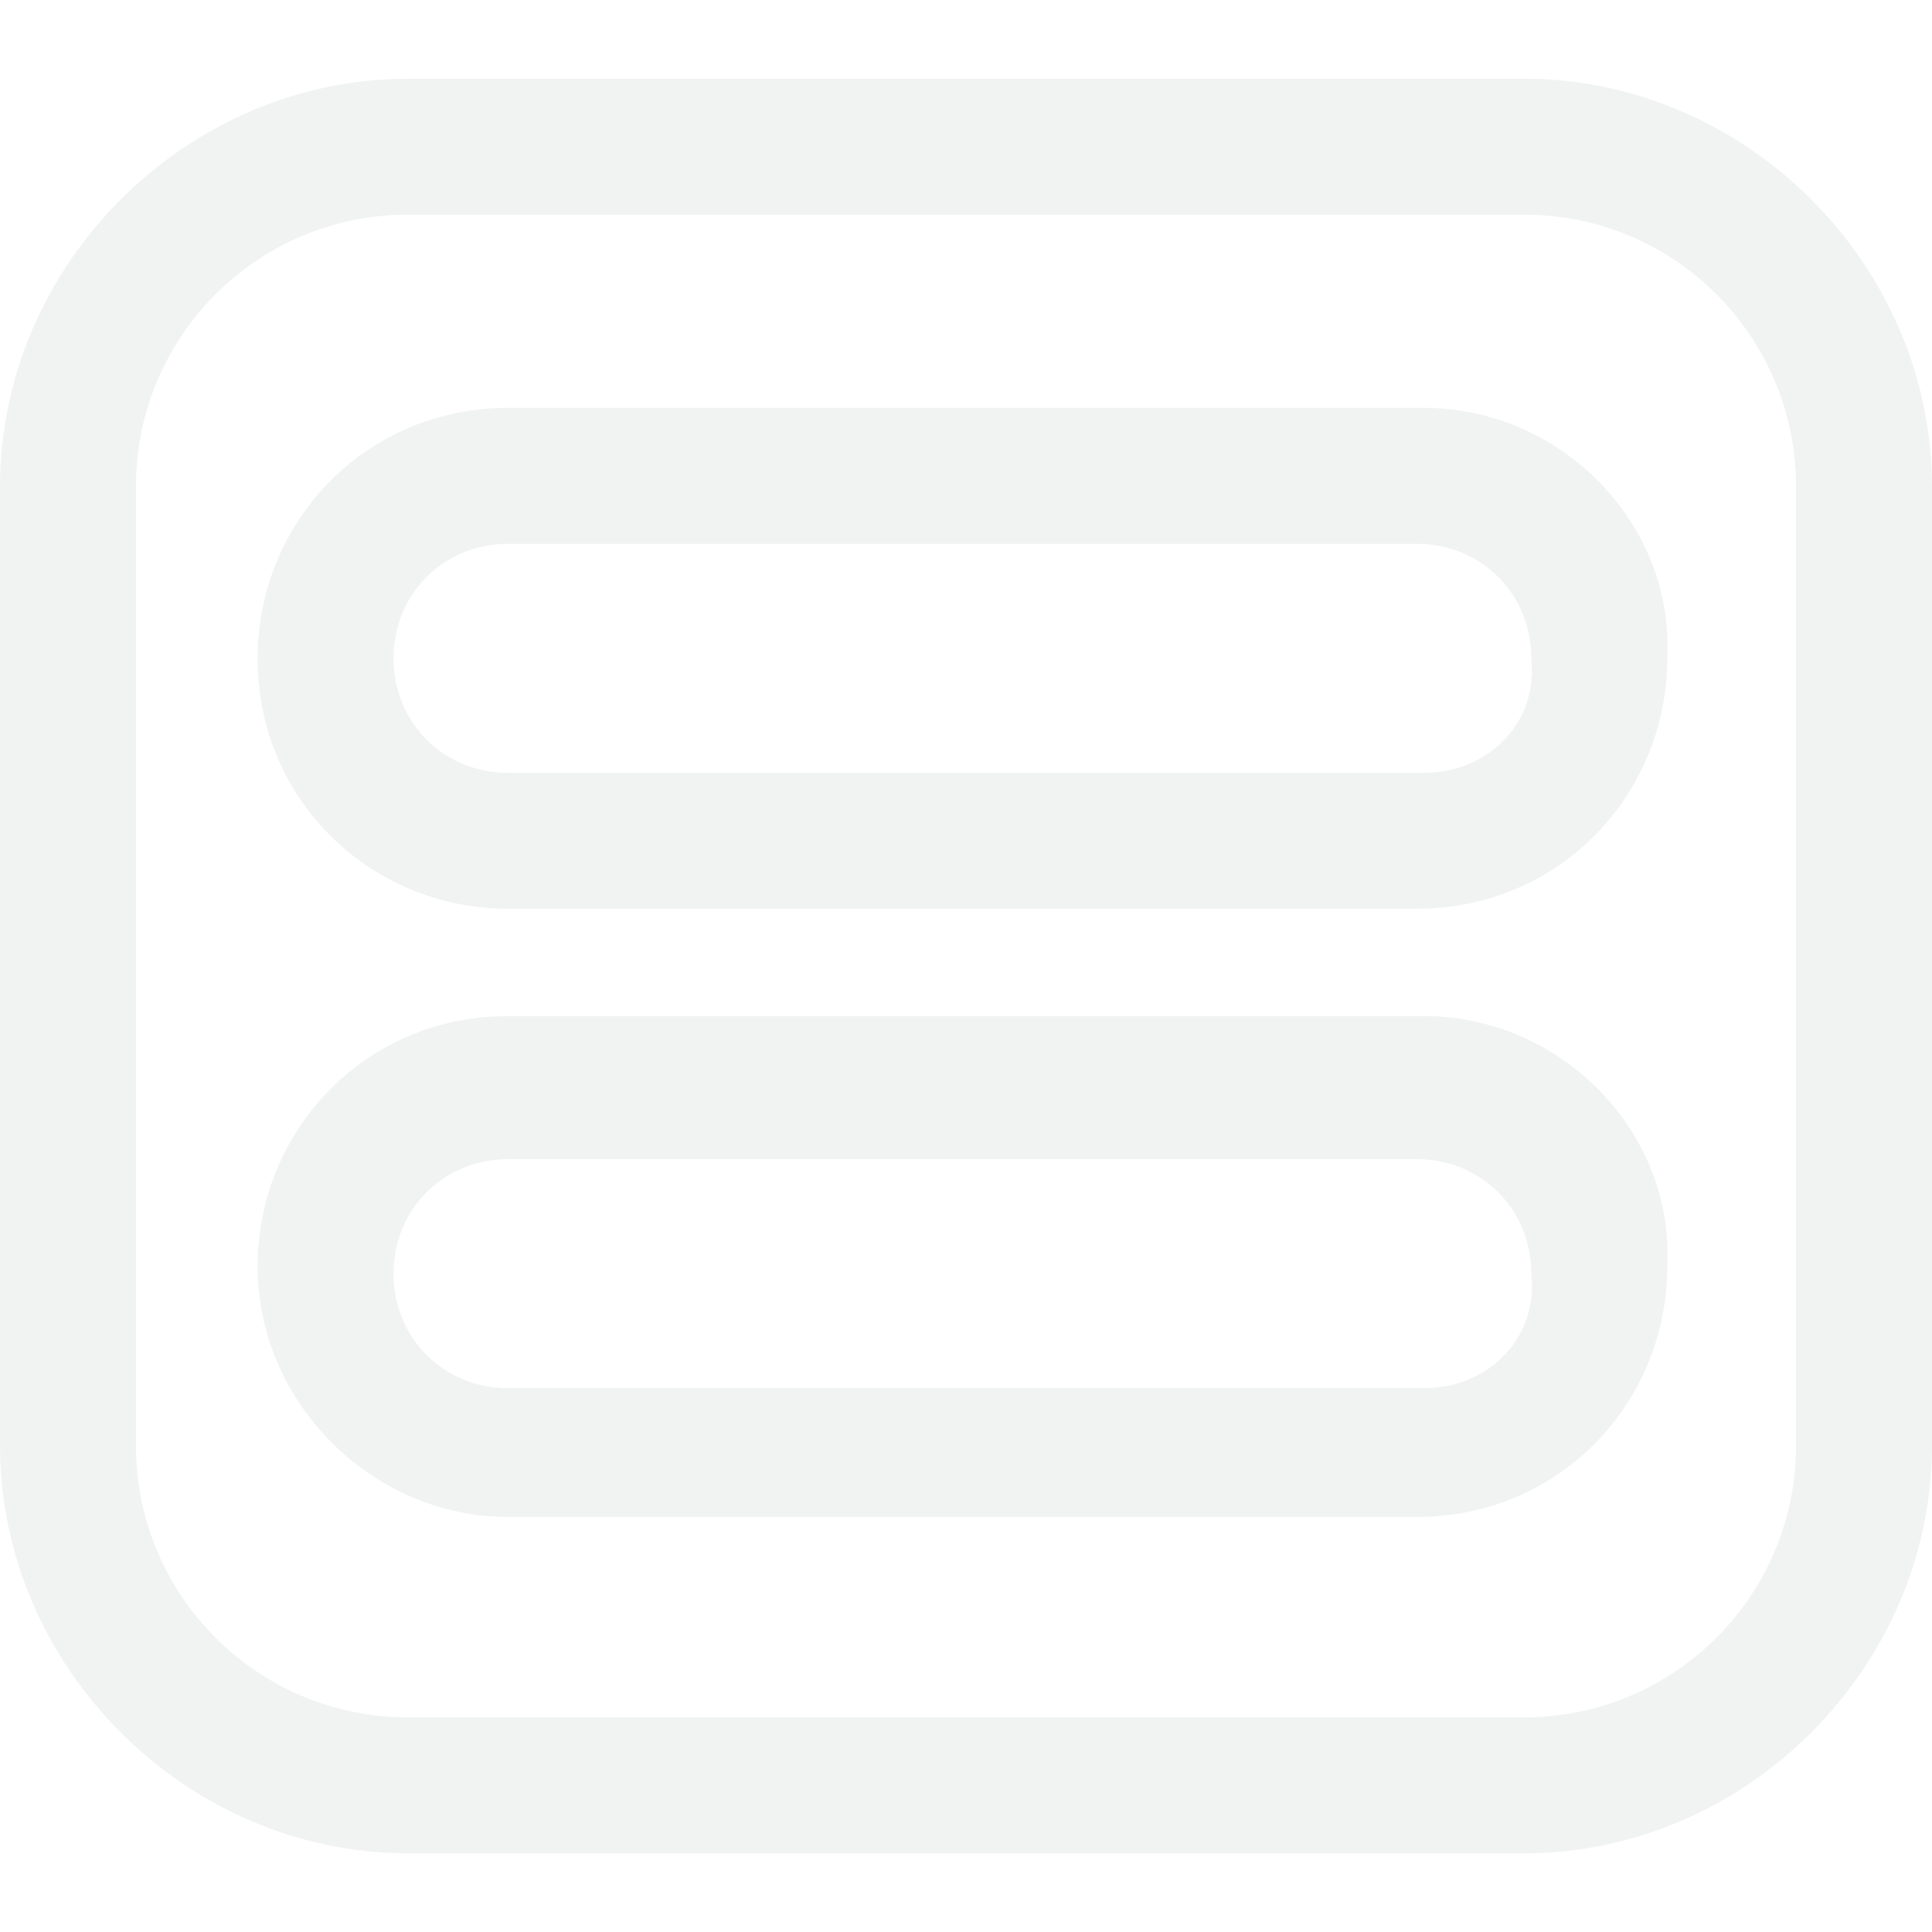
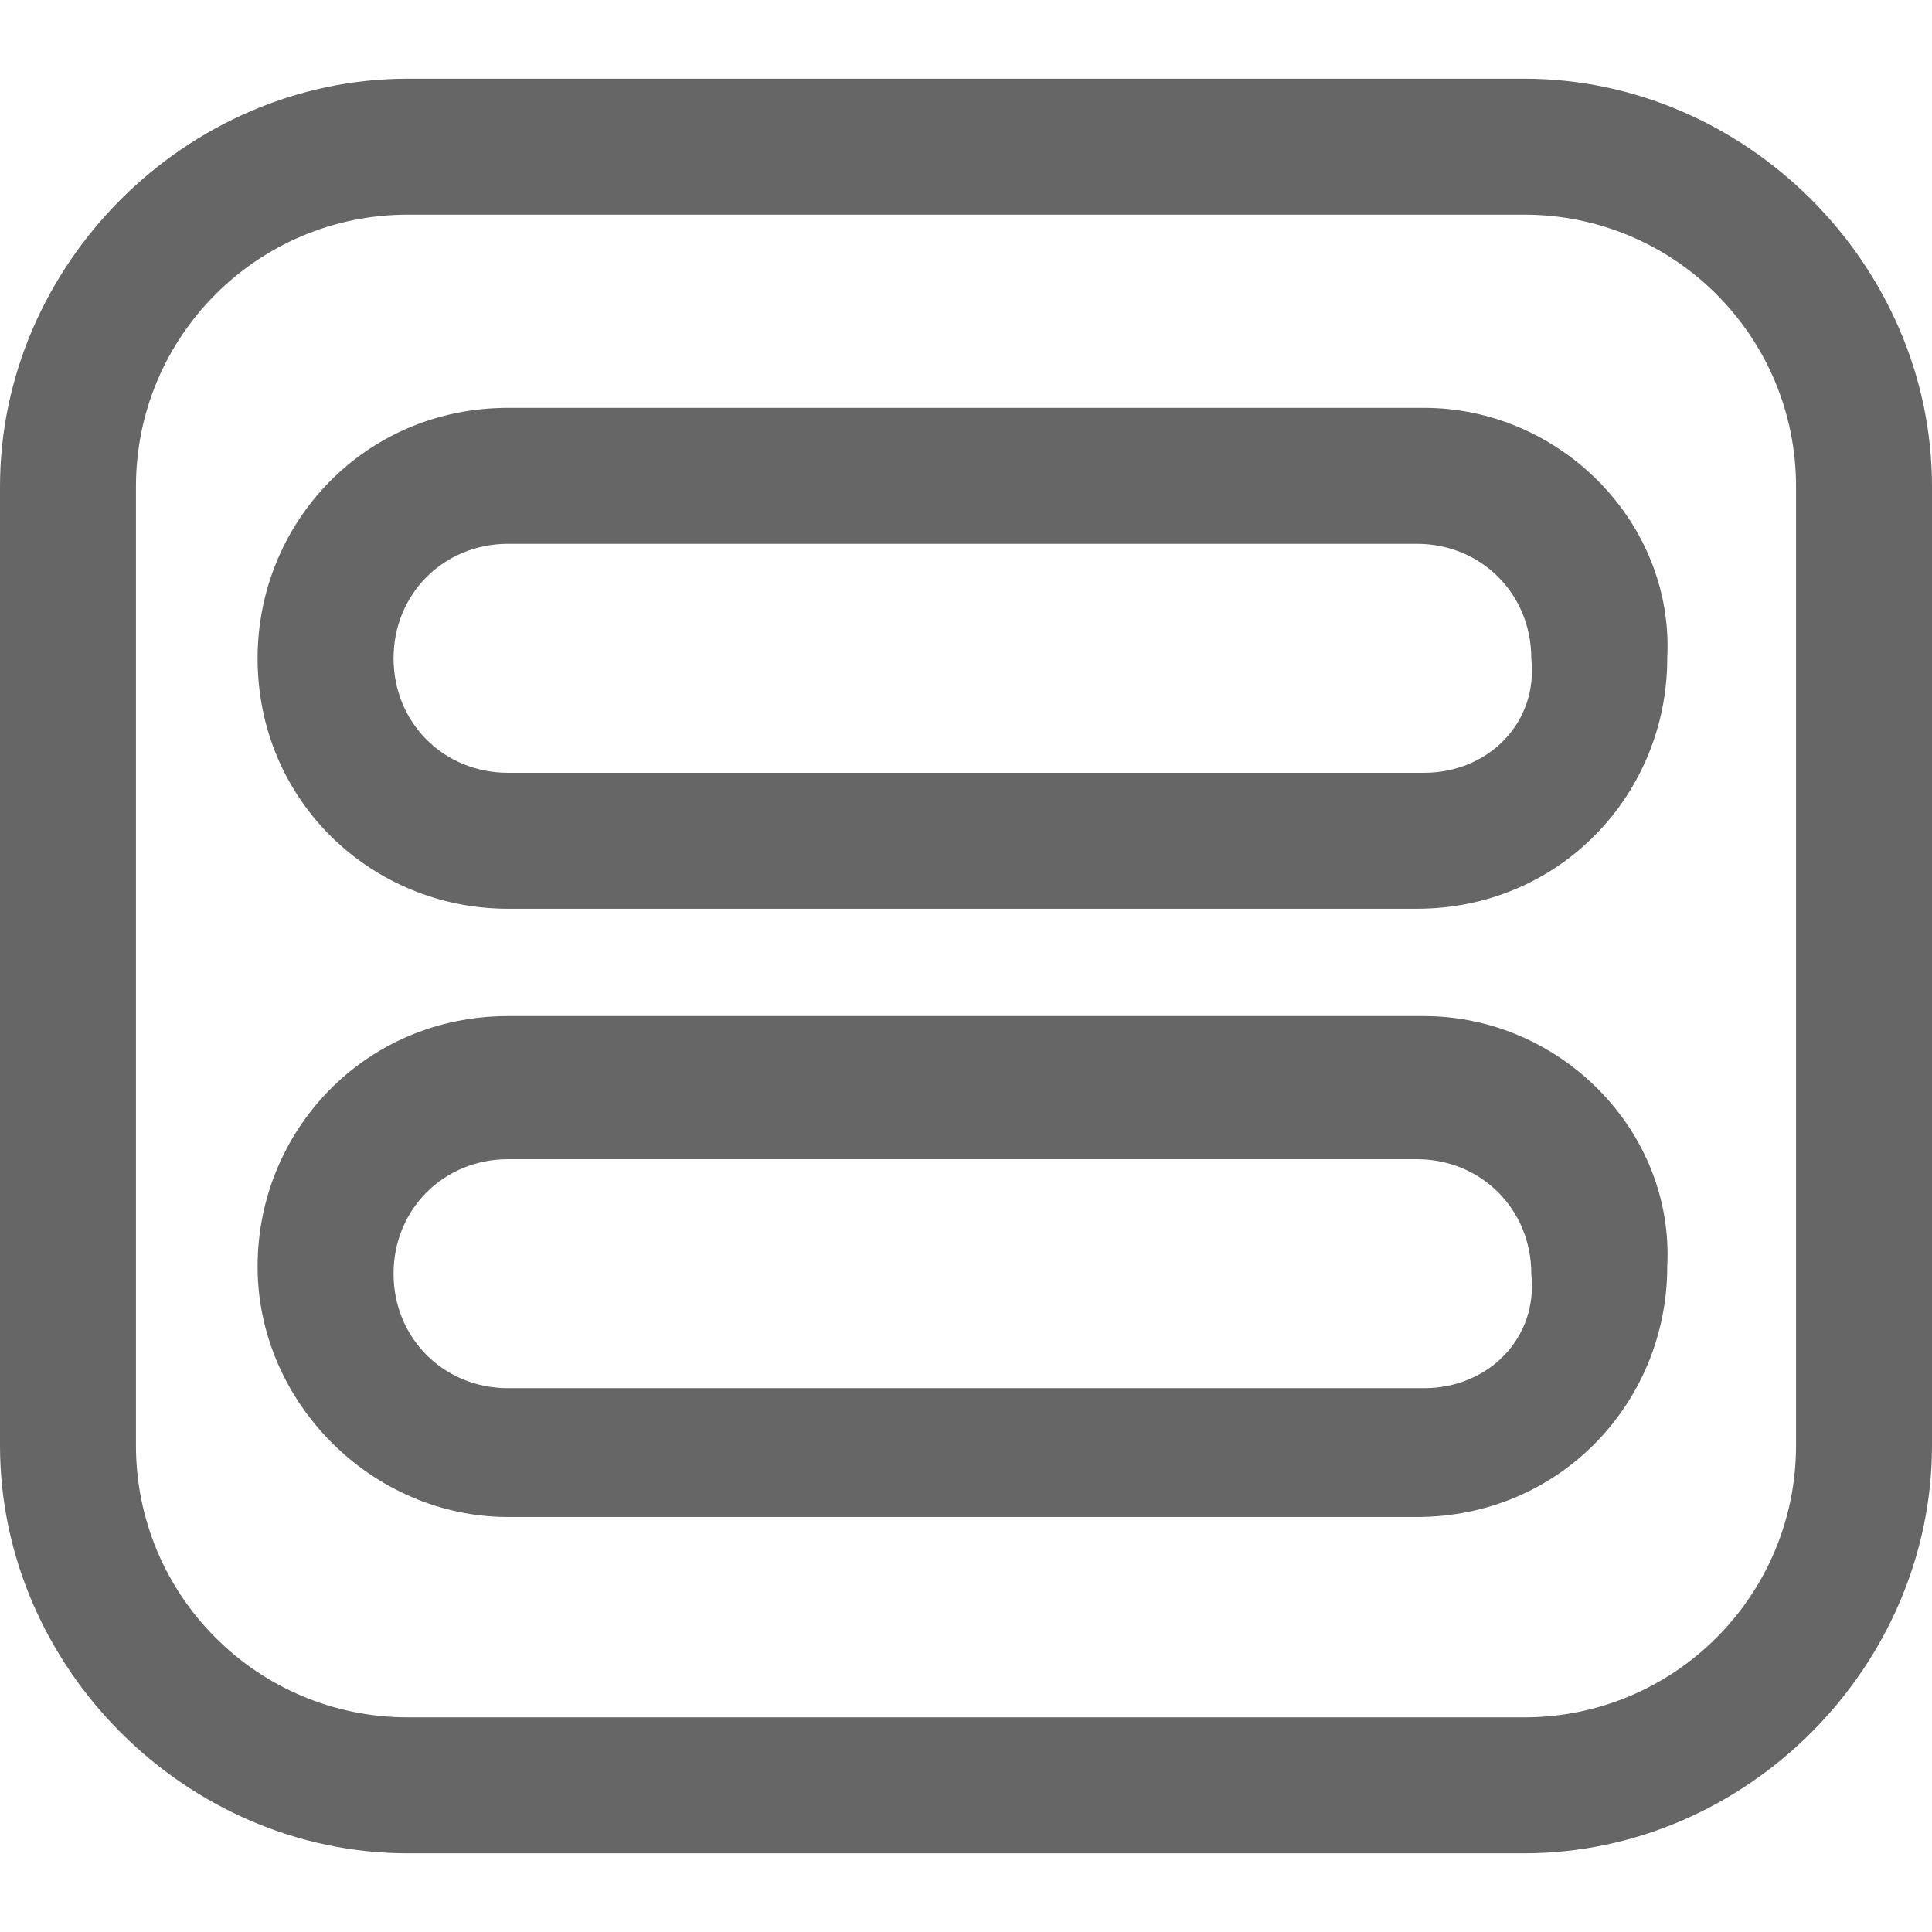
- <svg xmlns="http://www.w3.org/2000/svg" version="1.1" id="Layer_1" x="0px" y="0px" viewBox="0 0 27 27" style="enable-background:new 0 0 27 27;" xml:space="preserve">
+ <svg xmlns="http://www.w3.org/2000/svg" version="1.1" id="Layer_1" x="0px" y="0px" viewBox="-184 293 27 27" style="enable-background:new -184 293 27 27;" xml:space="preserve">
  <style type="text/css">
- 	.st0{fill:#3b4d57;}
- 	.st1{fill:#F1F2F2;}
+ 	.st0{fill:#666666;}
</style>
-   <g id="XMLID_1099_">
-     <g id="XMLID_39_">
-       <path id="XMLID_40_" class="st0" d="M60.5,176.1H49.1c-0.9,0-1.7,0.8-1.7,1.7v1.9c0,0.5,0.2,0.8,0.5,1.1l4.5,5.3    c0.1,0.1,0.1,0.2,0.1,0.3v7.6c0,0.9,0.8,1.7,1.7,1.7c0.2,0,0.6-0.1,0.8-0.3l1.1-0.6c0.6-0.2,0.9-0.8,0.9-1.5v-7    c0-0.1,0-0.2,0.1-0.3l4.5-5.3c0.3-0.3,0.5-0.7,0.5-1.1v-1.8C62.2,176.9,61.4,176.1,60.5,176.1L60.5,176.1z M49.1,177.3h11.4    c0.3,0,0.6,0.2,0.6,0.6v1.7H48.6v-1.7C48.6,177.5,48.8,177.3,49.1,177.3z M56.4,185.3c-0.3,0.3-0.5,0.7-0.5,1.1v7    c0,0.1-0.1,0.3-0.3,0.5l-1.1,0.6c-0.3,0.2-0.8,0-0.8-0.5v-7.6c0-0.5-0.2-0.8-0.5-1.1l-4-4.7h11.1L56.4,185.3L56.4,185.3z" />
-     </g>
-   </g>
  <g id="XMLID_511_">
-     <path id="XMLID_535_" class="st1" d="M21.3,1.1H5.7C2.6,1.1,0,3.7,0,6.8v13.4c0,3.1,2.6,5.7,5.7,5.7h15.6c3.1,0,5.7-2.6,5.7-5.7   V6.8C27,3.7,24.4,1.1,21.3,1.1z M25.1,20.2c0,2.1-1.7,3.8-3.8,3.8H5.7c-2.1,0-3.8-1.7-3.8-3.8V6.8C1.9,4.7,3.6,3,5.7,3h15.6   c2.1,0,3.8,1.7,3.8,3.8V20.2z" />
-     <path id="XMLID_531_" class="st1" d="M19.9,14.2H7.1c-2,0-3.5,1.6-3.5,3.5s1.6,3.5,3.5,3.5h12.7c2,0,3.5-1.6,3.5-3.5   C23.4,15.8,21.8,14.2,19.9,14.2z M19.9,19.4H7.1c-0.9,0-1.6-0.7-1.6-1.6c0-0.9,0.7-1.6,1.6-1.6h12.7c0.9,0,1.6,0.7,1.6,1.6   C21.5,18.7,20.8,19.4,19.9,19.4z" />
-     <path id="XMLID_512_" class="st1" d="M19.9,5.7H7.1c-2,0-3.5,1.6-3.5,3.5c0,2,1.6,3.5,3.5,3.5h12.7c2,0,3.5-1.6,3.5-3.5   C23.4,7.3,21.8,5.7,19.9,5.7z M19.9,10.8H7.1c-0.9,0-1.6-0.7-1.6-1.6s0.7-1.6,1.6-1.6h12.7c0.9,0,1.6,0.7,1.6,1.6   C21.5,10.1,20.8,10.8,19.9,10.8z" />
+     <path id="XMLID_535_" class="st0" d="M-162.7,294.1h-15.6c-3.1,0-5.7,2.6-5.7,5.7v13.4c0,3.1,2.6,5.7,5.7,5.7h15.6   c3.1,0,5.7-2.6,5.7-5.7v-13.4C-157,296.7-159.6,294.1-162.7,294.1z M-158.9,313.2c0,2.1-1.7,3.8-3.8,3.8h-15.6   c-2.1,0-3.8-1.7-3.8-3.8v-13.4c0-2.1,1.7-3.8,3.8-3.8h15.6c2.1,0,3.8,1.7,3.8,3.8C-158.9,299.8-158.9,313.2-158.9,313.2z" />
+     <path id="XMLID_531_" class="st0" d="M-164.1,307.2h-12.8c-2,0-3.5,1.6-3.5,3.5c0,1.9,1.6,3.5,3.5,3.5h12.7c2,0,3.5-1.6,3.5-3.5   C-160.6,308.8-162.2,307.2-164.1,307.2z M-164.1,312.4h-12.8c-0.9,0-1.6-0.7-1.6-1.6c0-0.9,0.7-1.6,1.6-1.6h12.7   c0.9,0,1.6,0.7,1.6,1.6C-162.5,311.7-163.2,312.4-164.1,312.4z" />
+     <path id="XMLID_512_" class="st0" d="M-164.1,298.7h-12.8c-2,0-3.5,1.6-3.5,3.5c0,2,1.6,3.5,3.5,3.5h12.7c2,0,3.5-1.6,3.5-3.5   C-160.6,300.3-162.2,298.7-164.1,298.7z M-164.1,303.8h-12.8c-0.9,0-1.6-0.7-1.6-1.6c0-0.9,0.7-1.6,1.6-1.6h12.7   c0.9,0,1.6,0.7,1.6,1.6C-162.5,303.1-163.2,303.8-164.1,303.8z" />
  </g>
</svg>
